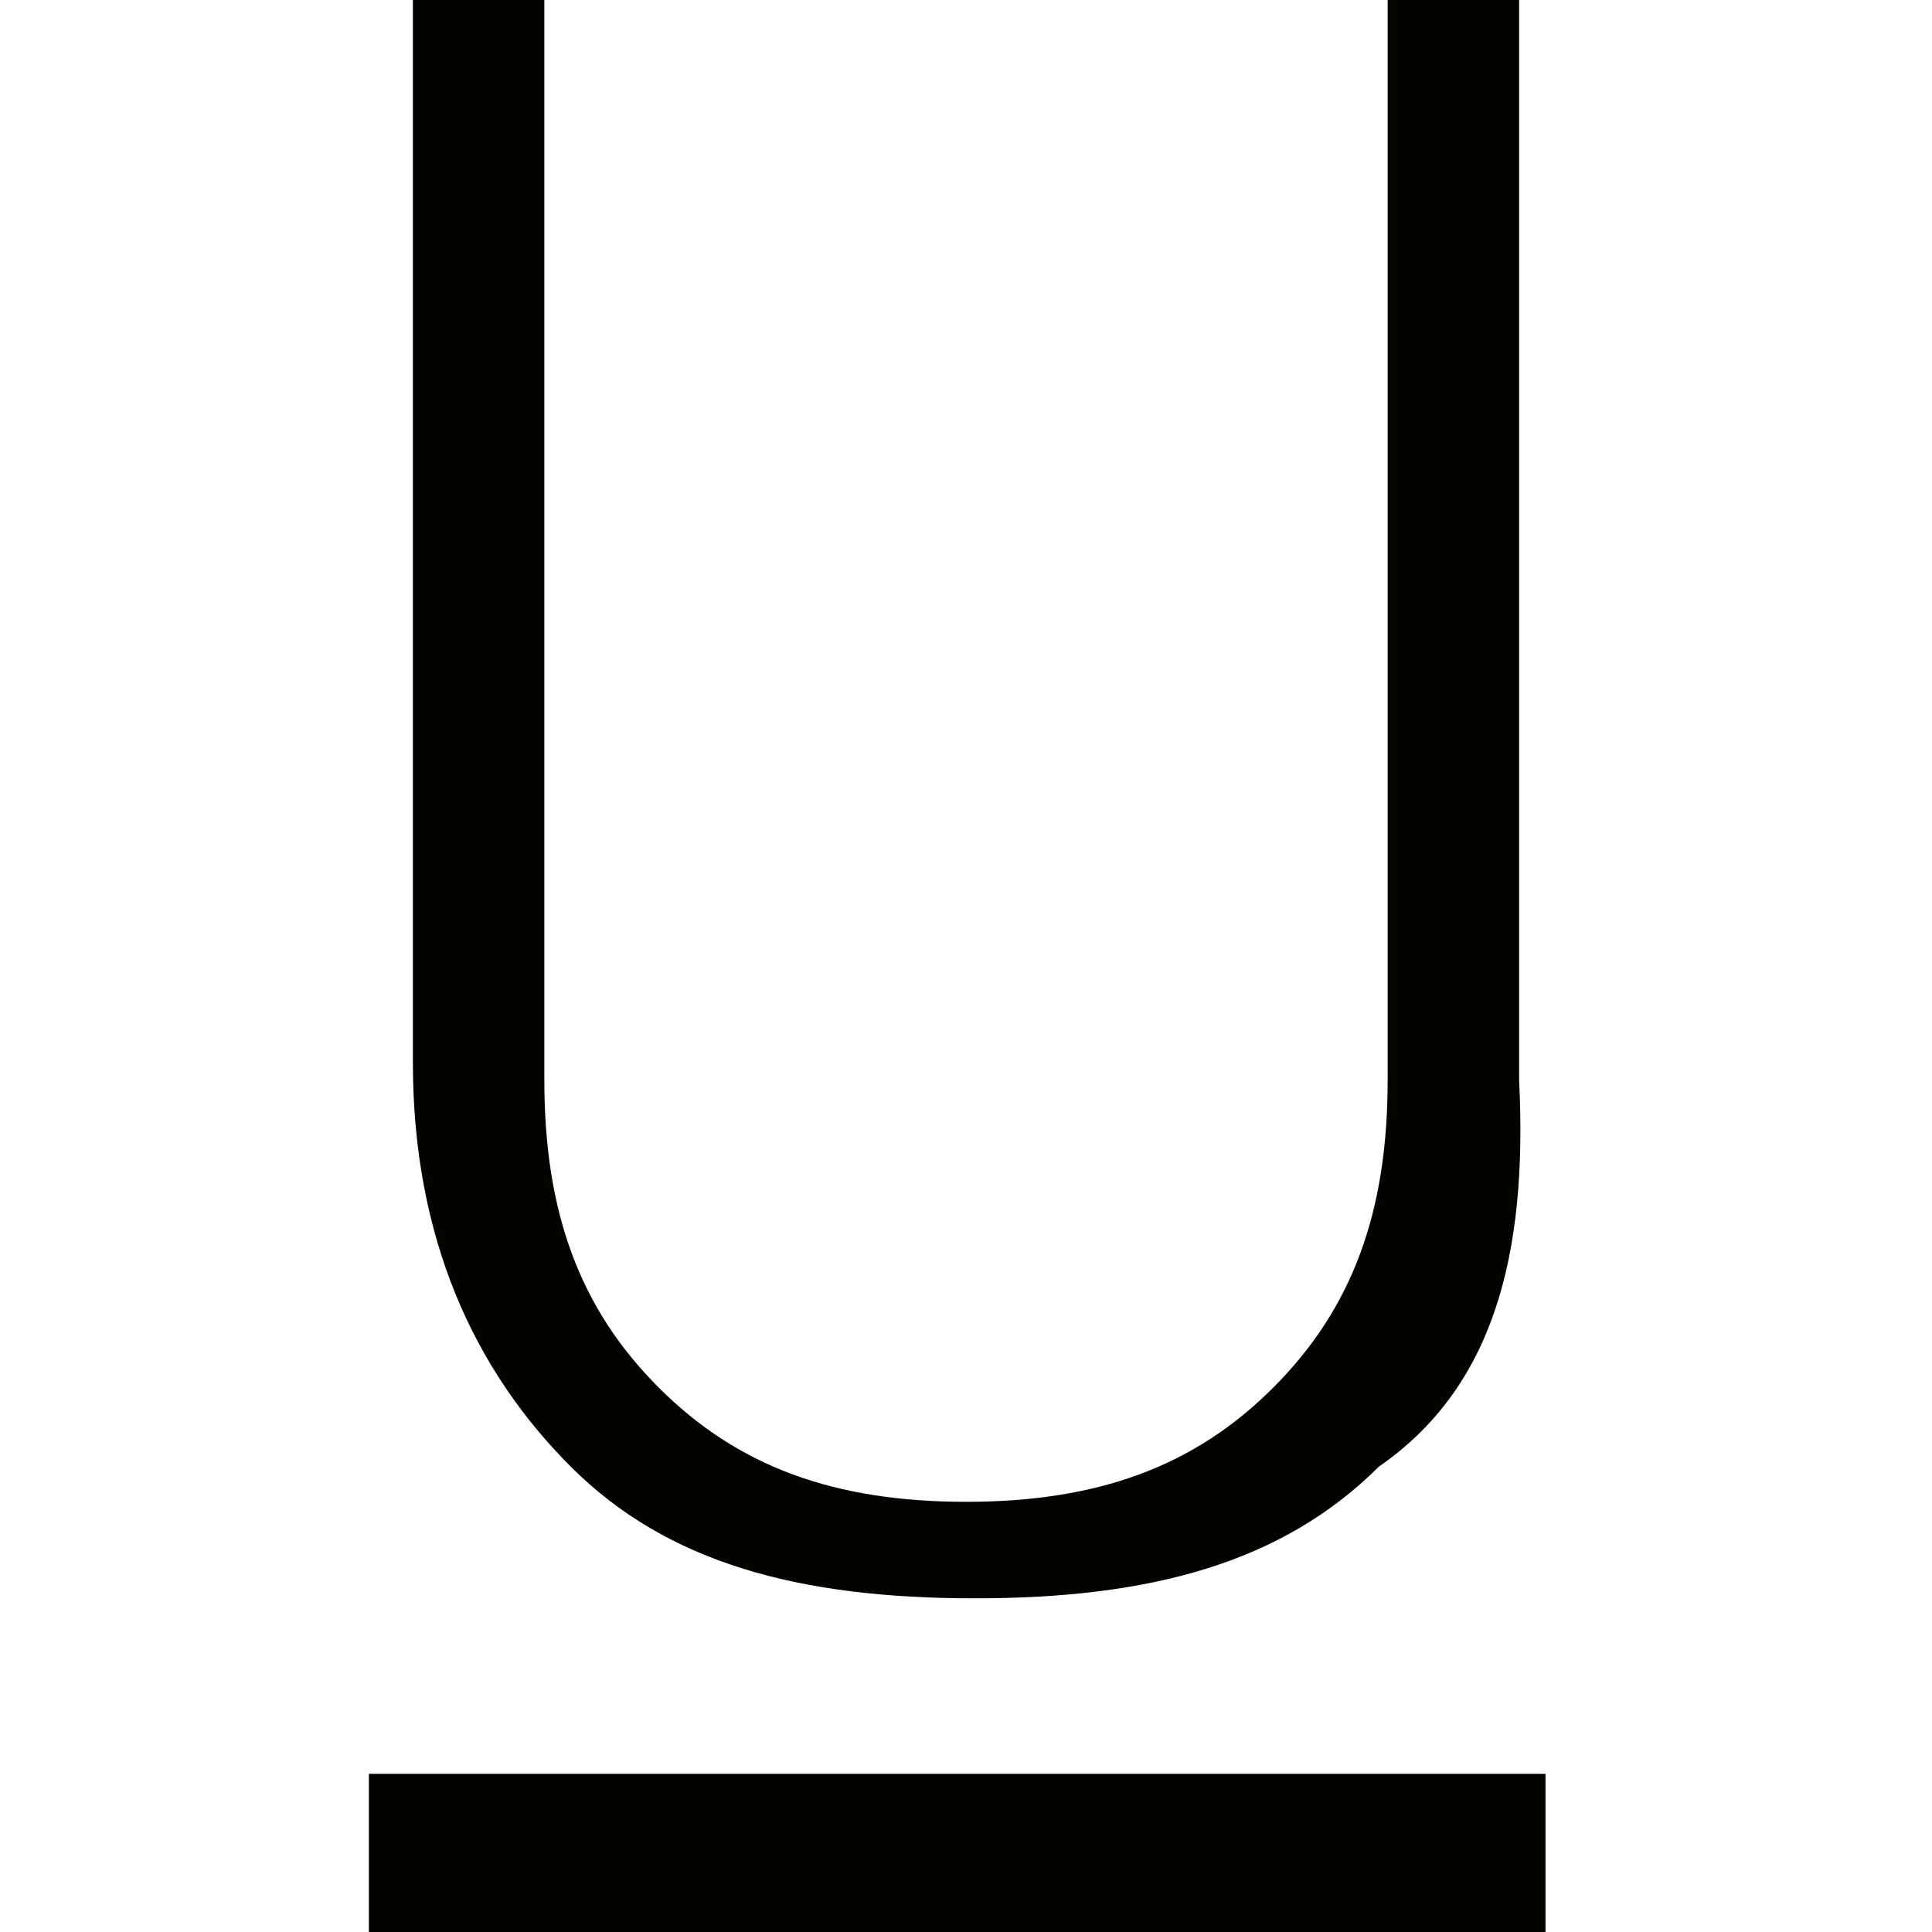
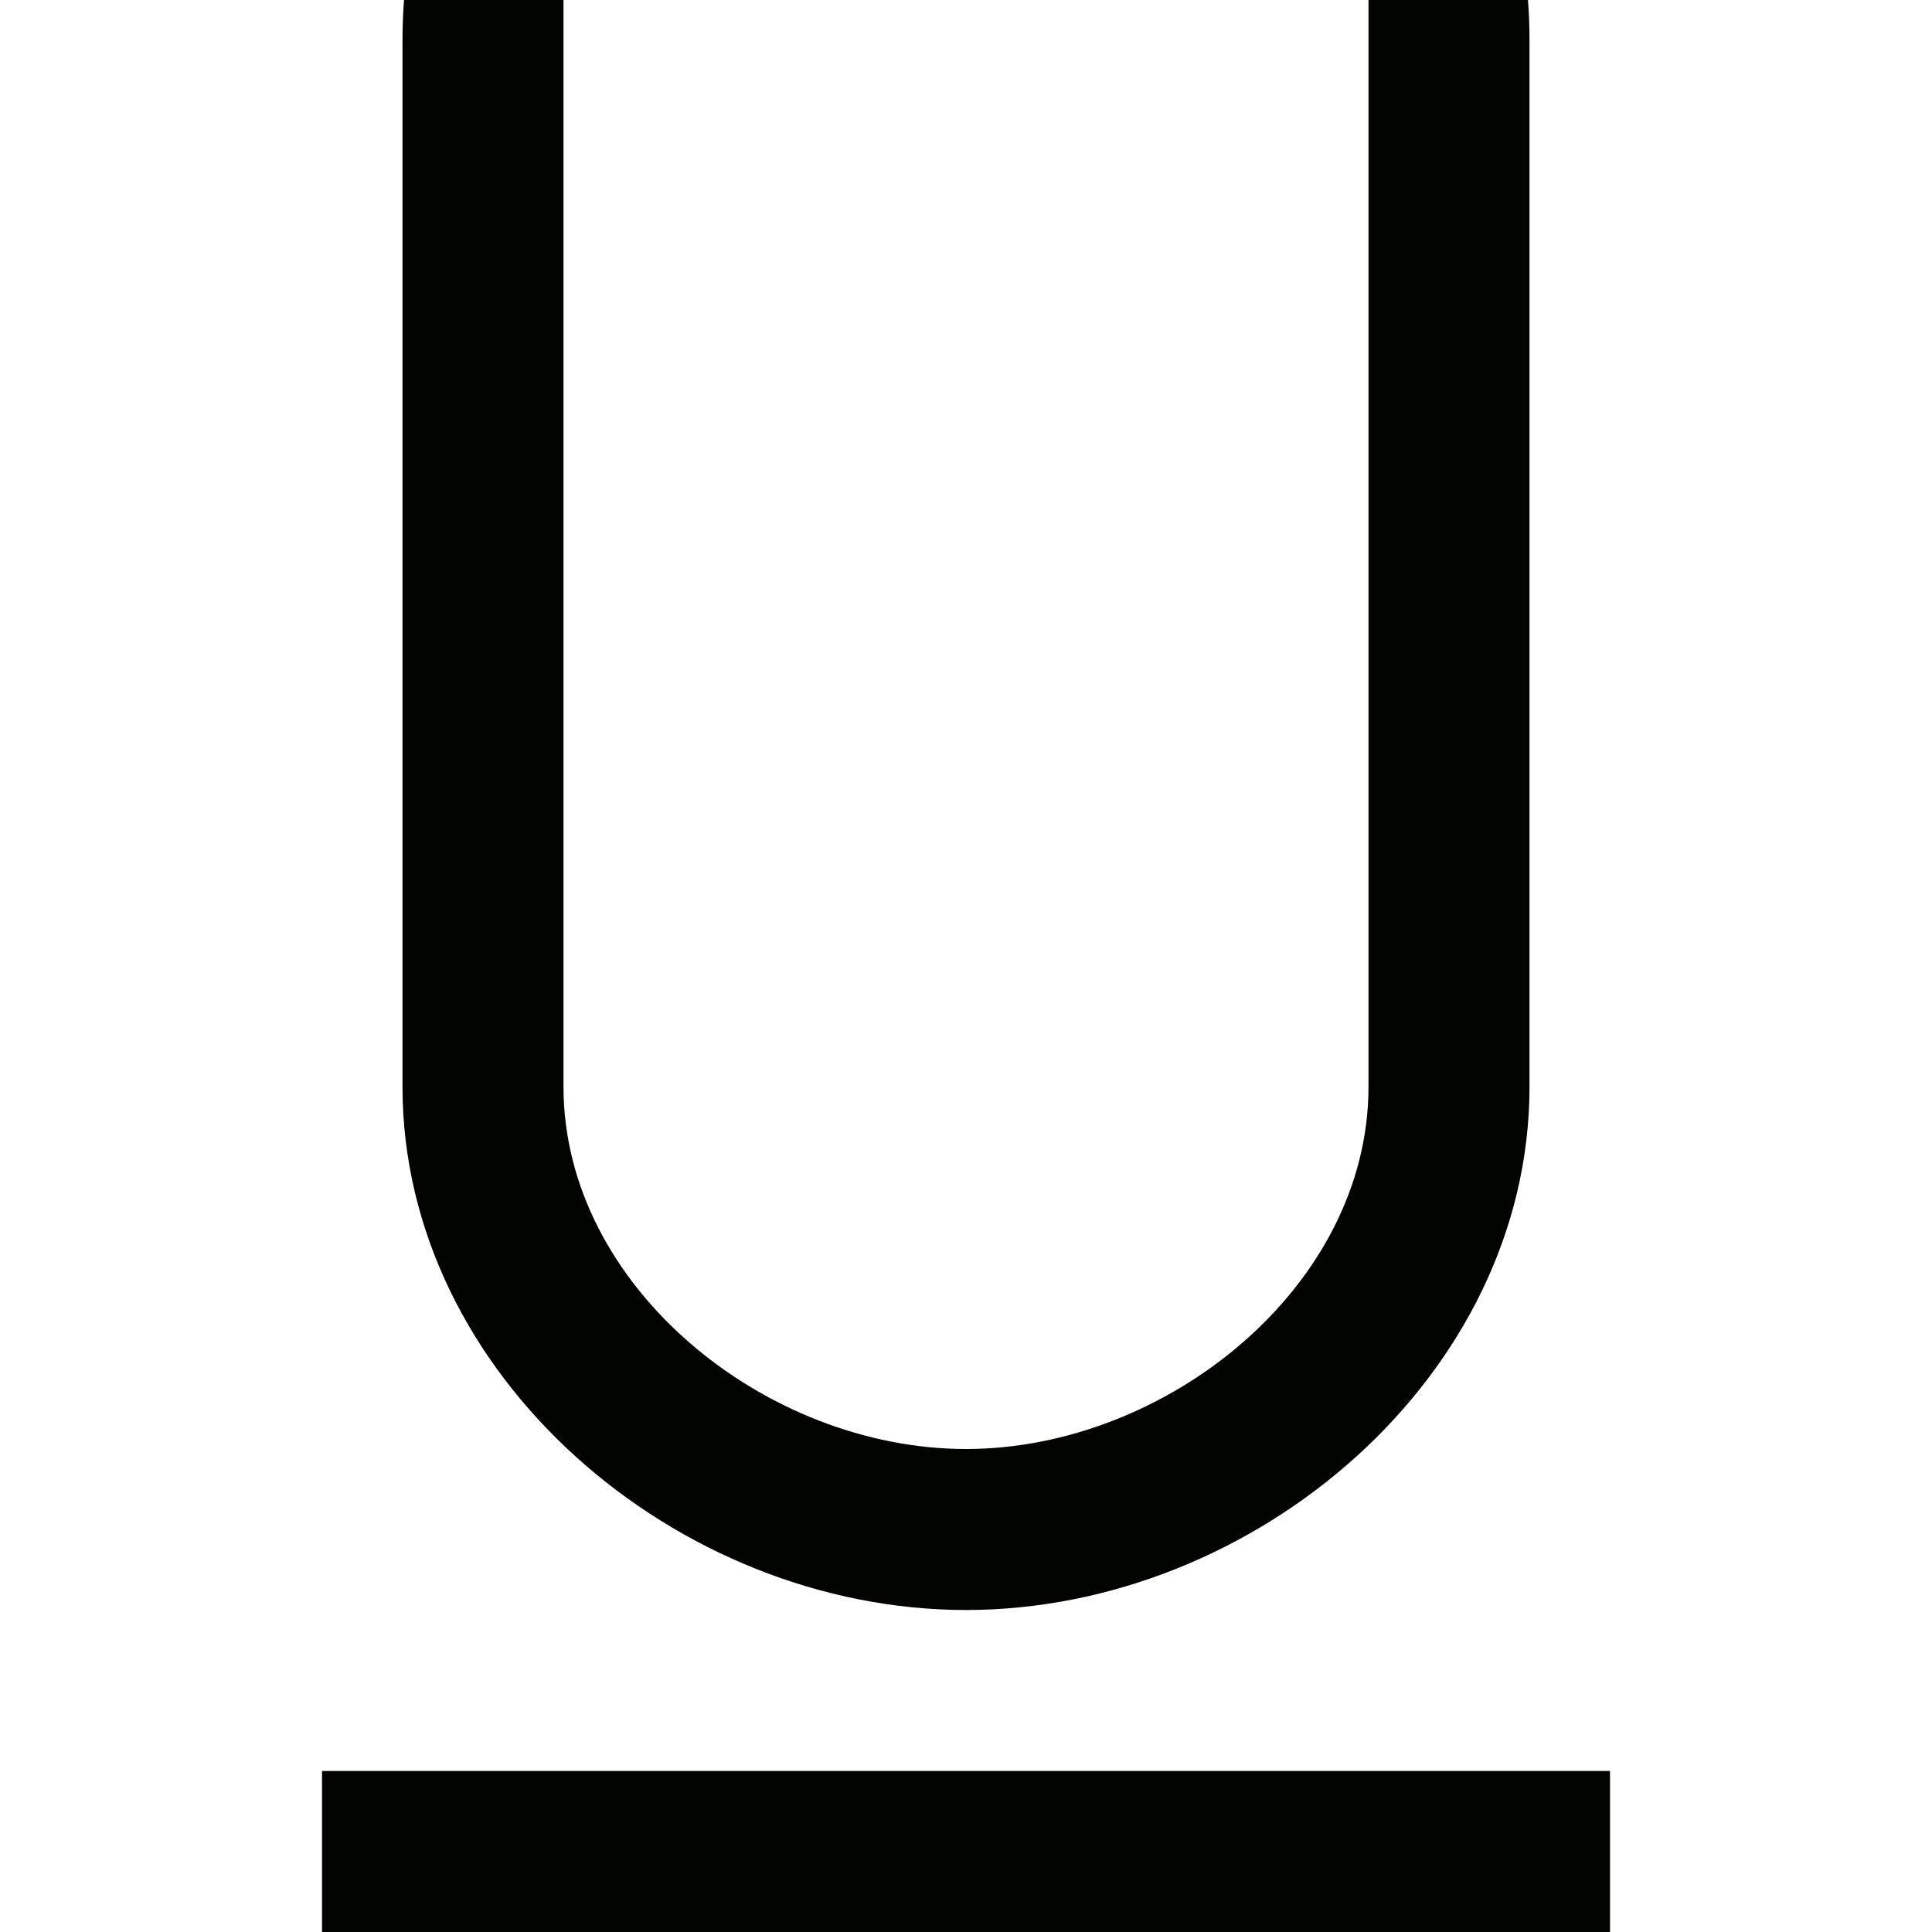
- <svg xmlns="http://www.w3.org/2000/svg" width="24pt" height="24pt" viewBox="0 0 24 24" version="1.1">
-   <g id="surface1">
-     <path style=" stroke:none;fill-rule:nonzero;fill:rgb(0.784%,1.569%,0%);fill-opacity:1;" d="M 17.129 18.219 C 15.926 19.418 14.289 19.855 12.109 19.855 C 9.926 19.855 8.289 19.418 7.09 18.219 C 5.891 17.02 5.129 15.383 5.129 13.199 L 5.129 0 L 6.762 0 L 6.762 13.418 C 6.762 15.055 7.199 16.254 8.184 17.238 C 9.164 18.219 10.363 18.656 12 18.656 C 13.637 18.656 14.836 18.219 15.816 17.238 C 16.801 16.254 17.238 15.055 17.238 13.418 L 17.238 0 L 18.871 0 L 18.871 13.418 C 18.98 15.602 18.547 17.238 17.129 18.219 Z M 4.582 24 L 4.582 22.035 L 19.199 22.035 L 19.199 24 Z M 4.582 24 " />
+ <svg xmlns="http://www.w3.org/2000/svg" width="24px" height="24px" viewBox="0 0 24 24" version="1.1">
+   <defs />
+   <g id="Artboard" stroke="none" stroke-width="1" fill="none" fill-rule="evenodd">
+     <g id="format-underlined" transform="translate(4, 0)" fill="#020400" fill-rule="nonzero">
+       <path d="M15,0.5 L15,13.5 C15,17.09 11.59,20 8,20 C4.41,20 1,17.09 1,13.5 L1,0.5 C1,0.332 1.006,0.165 1.019,-6.92779167e-14 L3,1.0658141e-14 L3,13.5 C3,15.985 5.515,18 8,18 C10.485,18 13,15.985 13,13.5 L13,1.04916076e-14 L14.981,1.04916076e-14 C14.994,0.165 15,0.332 15,0.5 Z M0,24 L0,22 L16,22 L16,24 L0,24 Z" id="Combined-Shape" />
+     </g>
  </g>
</svg>
